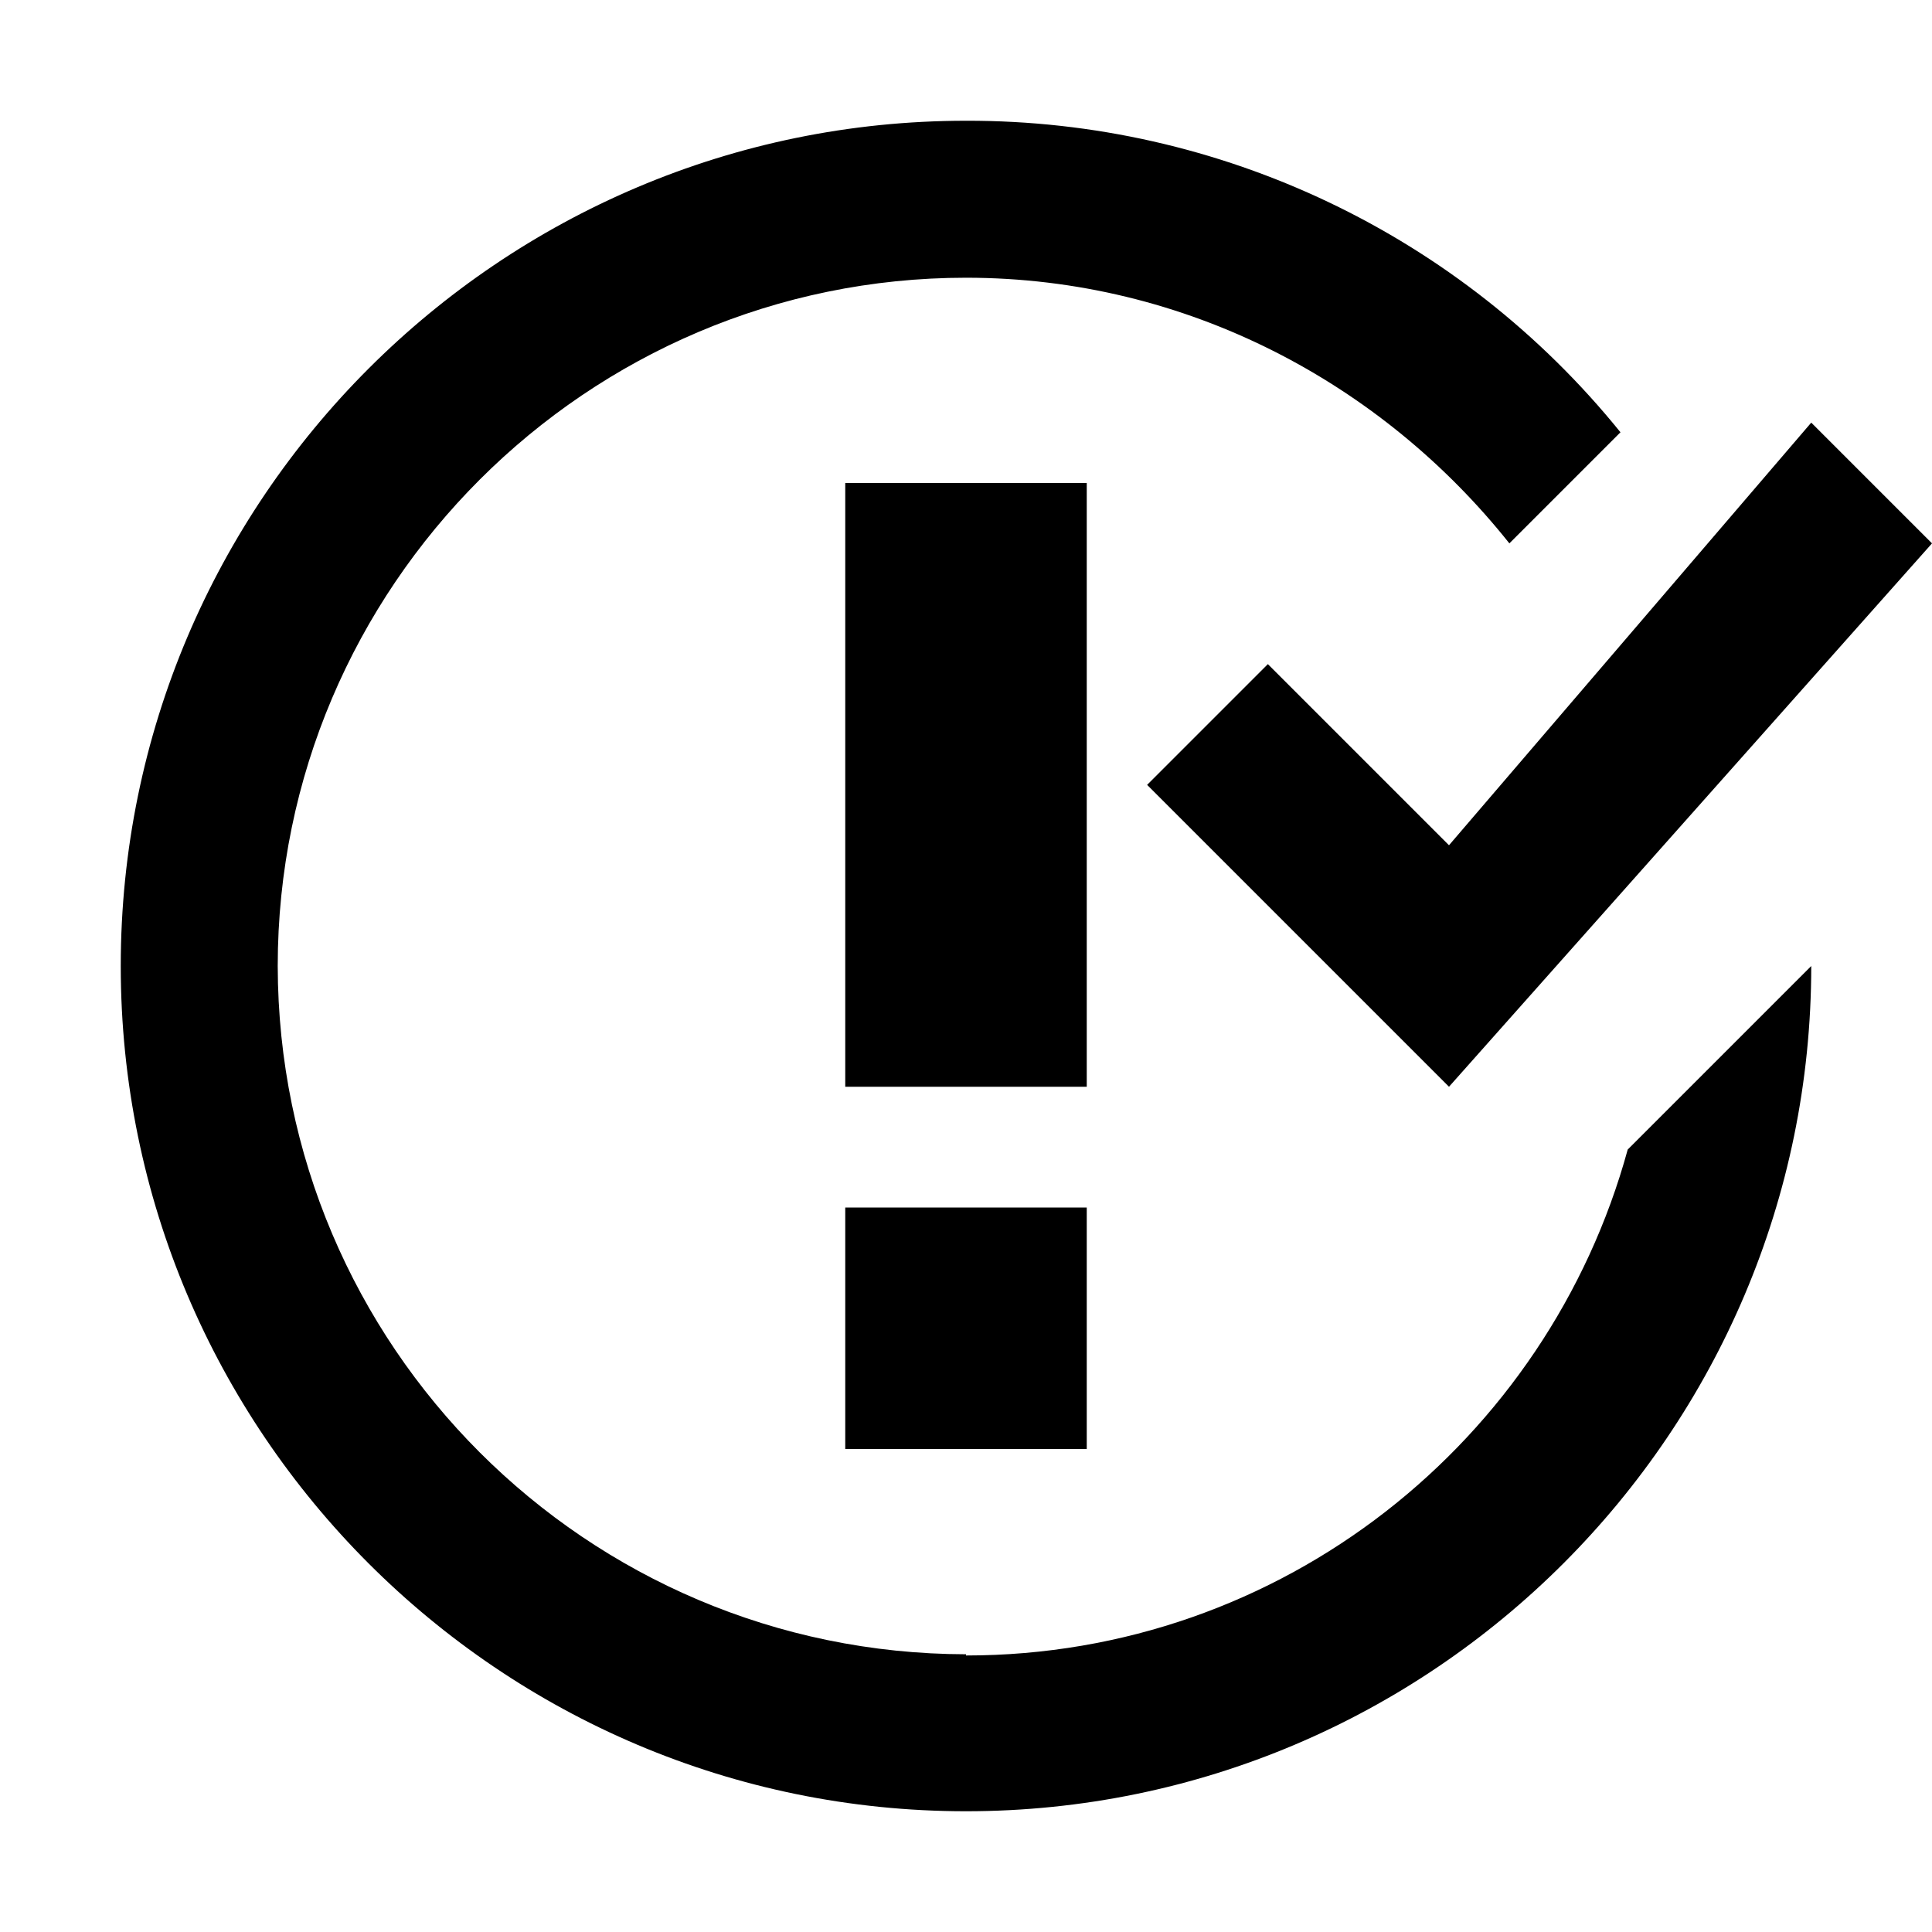
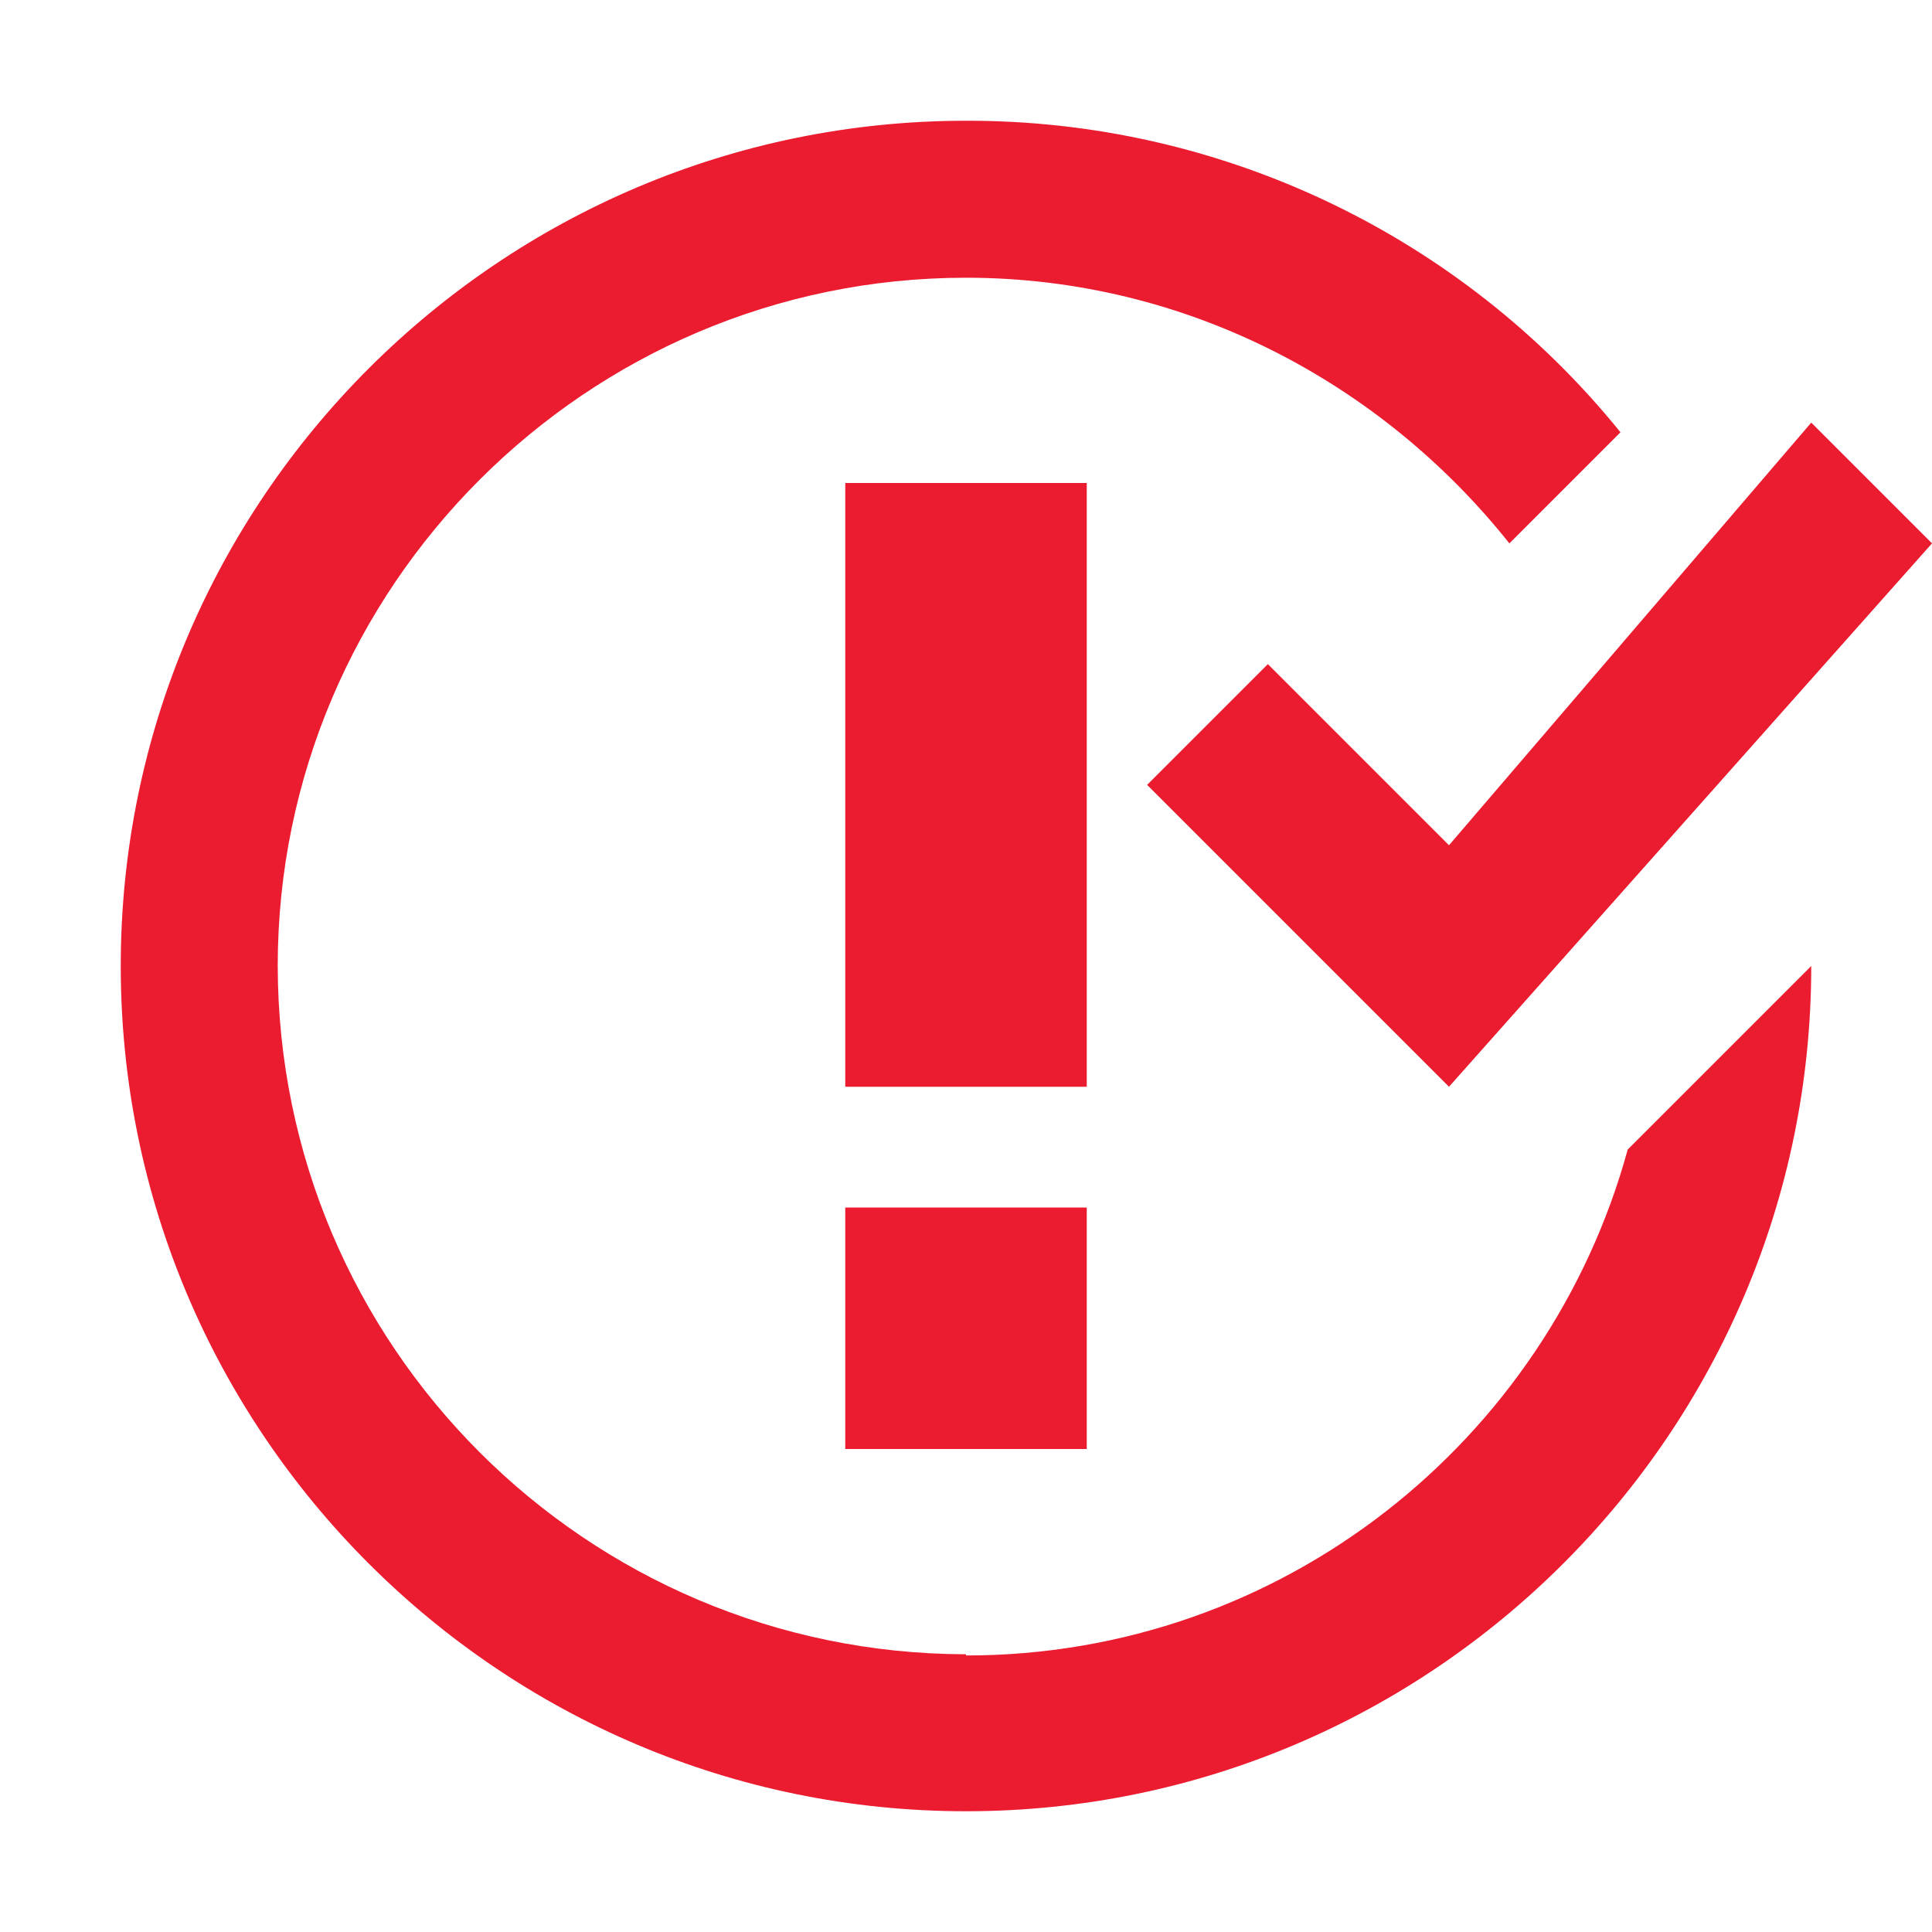
<svg xmlns="http://www.w3.org/2000/svg" width="600" height="600" viewBox="0 0 16 16">
-   <path fill-rule="evenodd" d="M7 10h2v2H7v-2zm2-6H7v5h2V4zm1.5 1.5l-1 1L12 9l4-4.5-1-1L12 7l-1.5-1.5zM8 13.7A5.71 5.71 0 0 1 2.3 8c0-3.14 2.56-5.7 5.7-5.7 1.83 0 3.45.88 4.5 2.2l.92-.92A6.947 6.947 0 0 0 8 1C4.14 1 1 4.14 1 8s3.14 7 7 7 7-3.14 7-7l-1.52 1.52c-.66 2.41-2.86 4.19-5.48 4.19v-.01z" />
+   <path fill="#EB1B30" fill-rule="evenodd" d="M7 10h2v2H7v-2zm2-6H7v5h2V4zm1.5 1.5l-1 1L12 9l4-4.5-1-1L12 7l-1.5-1.5zM8 13.7A5.71 5.71 0 0 1 2.3 8c0-3.14 2.56-5.7 5.7-5.7 1.83 0 3.45.88 4.5 2.2l.92-.92A6.947 6.947 0 0 0 8 1C4.14 1 1 4.14 1 8s3.14 7 7 7 7-3.14 7-7l-1.52 1.52c-.66 2.41-2.86 4.19-5.48 4.19v-.01z" />
</svg>
